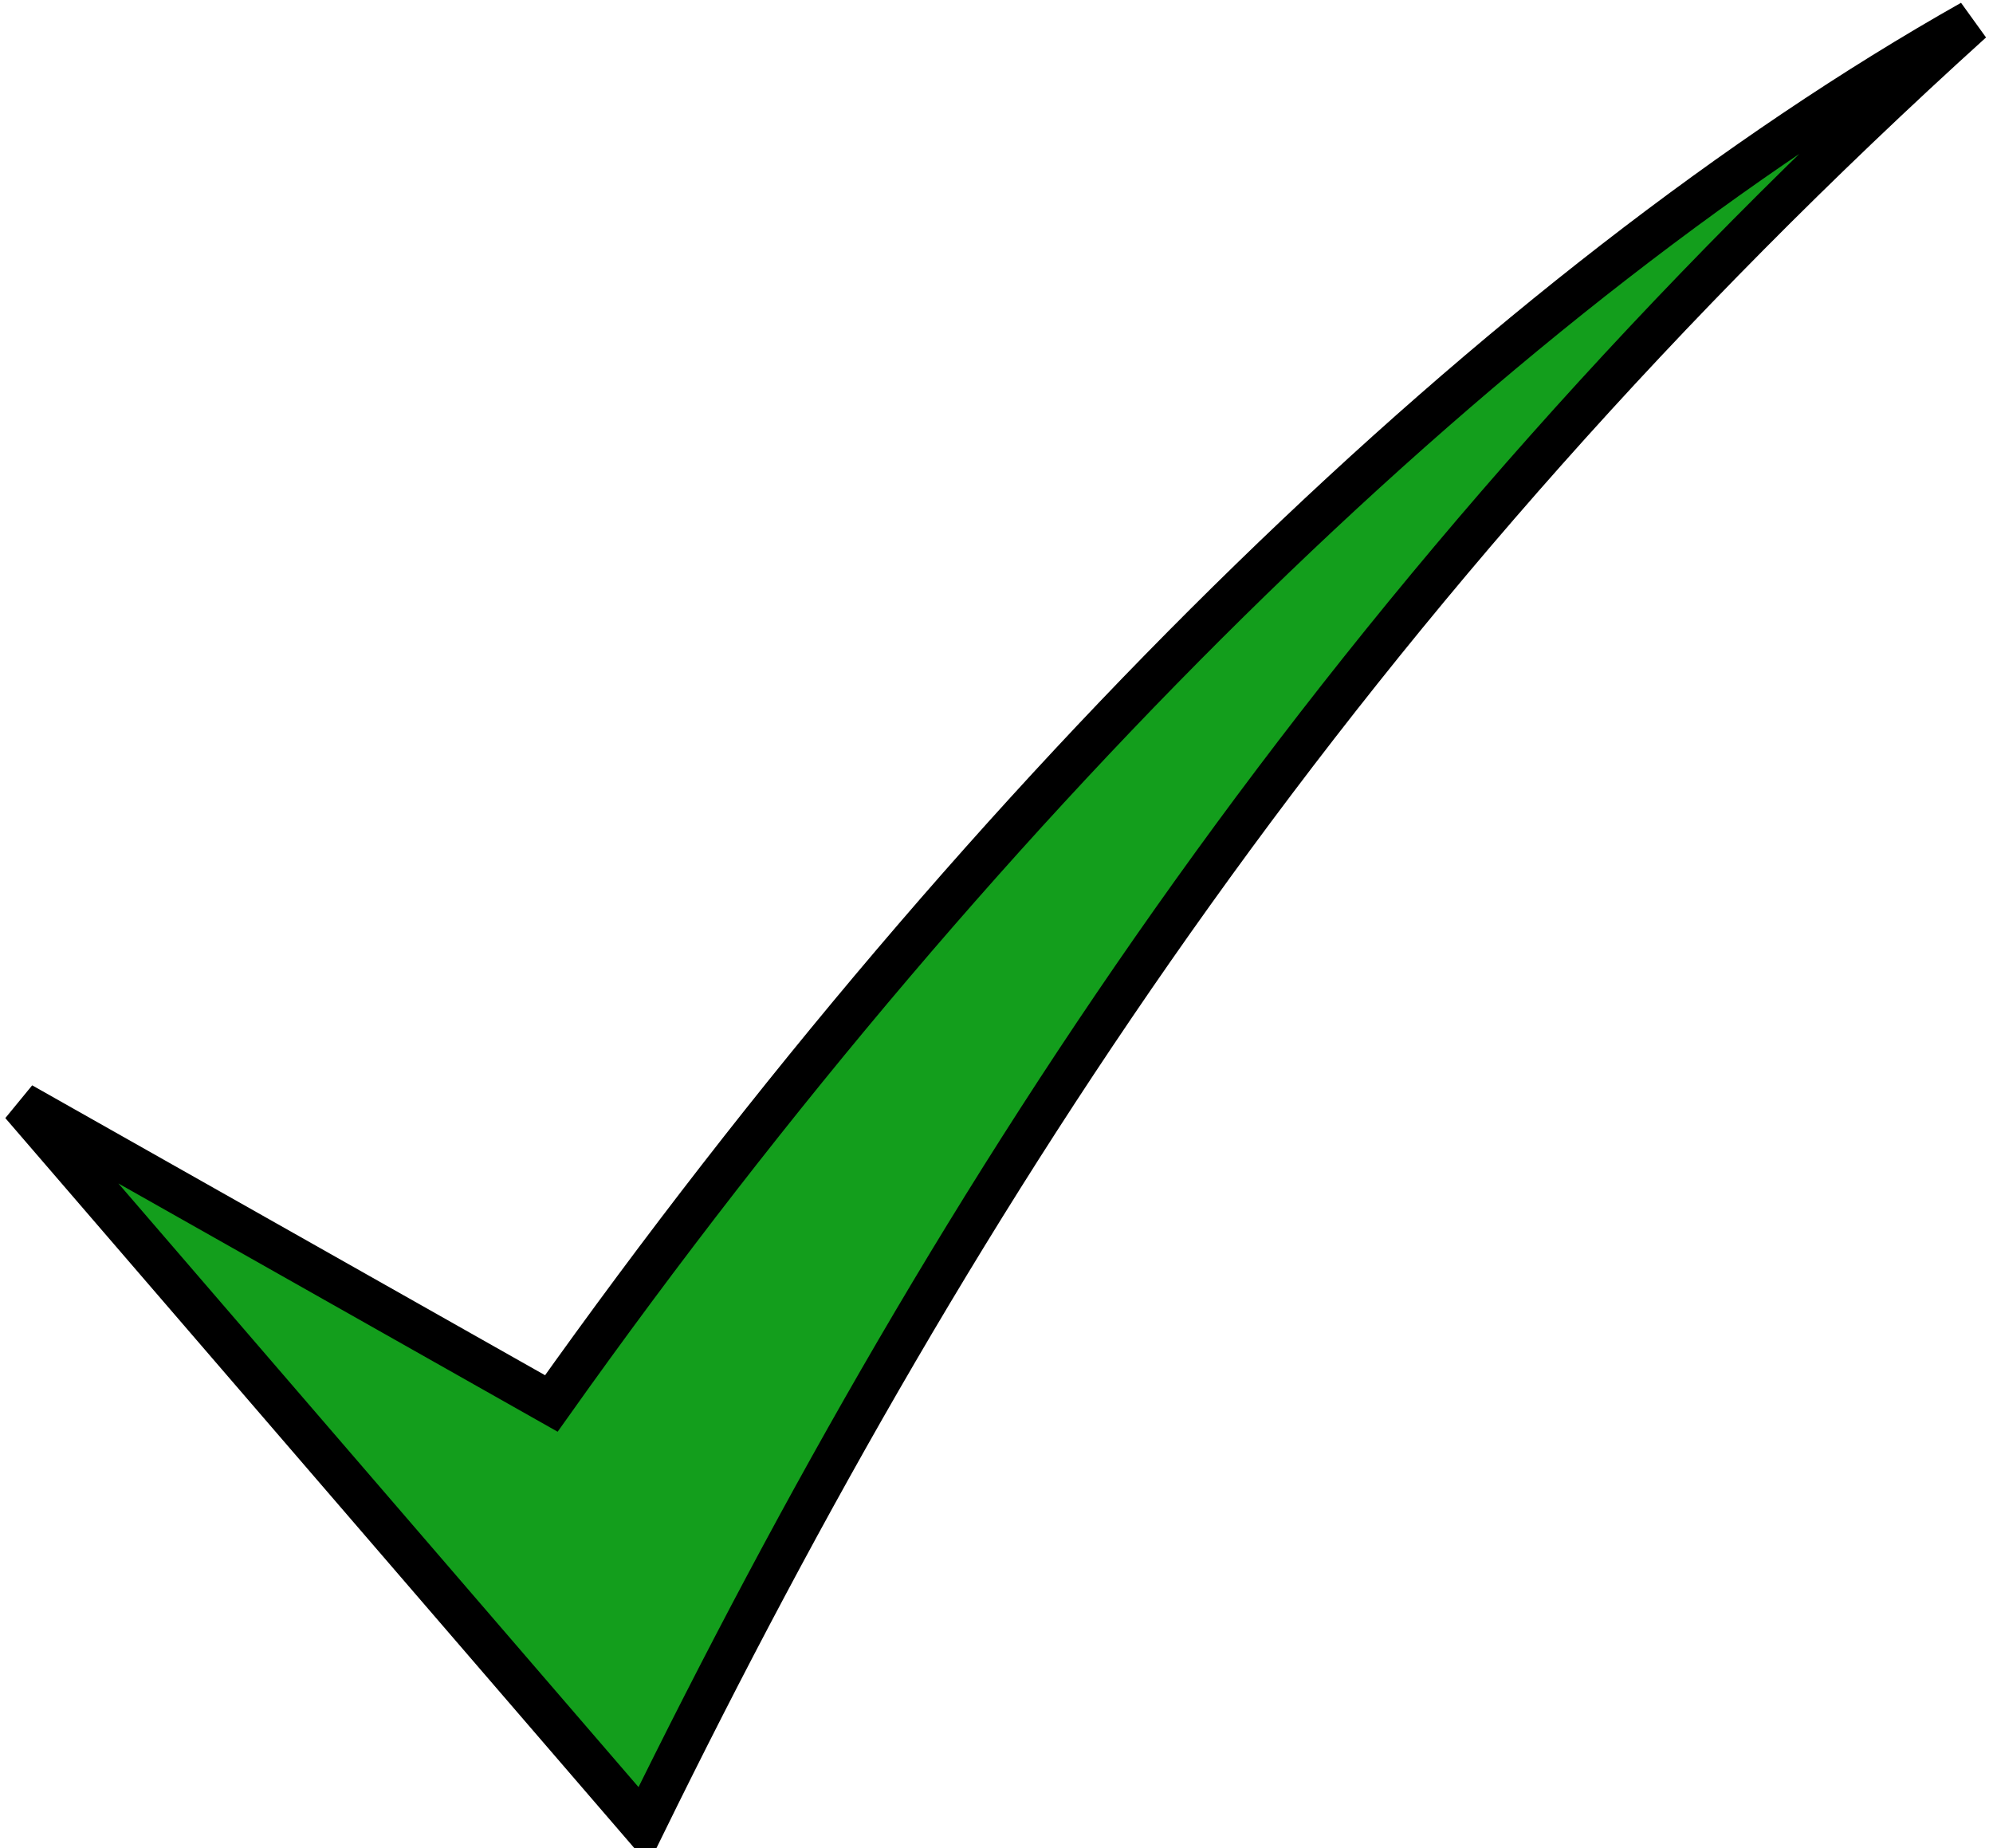
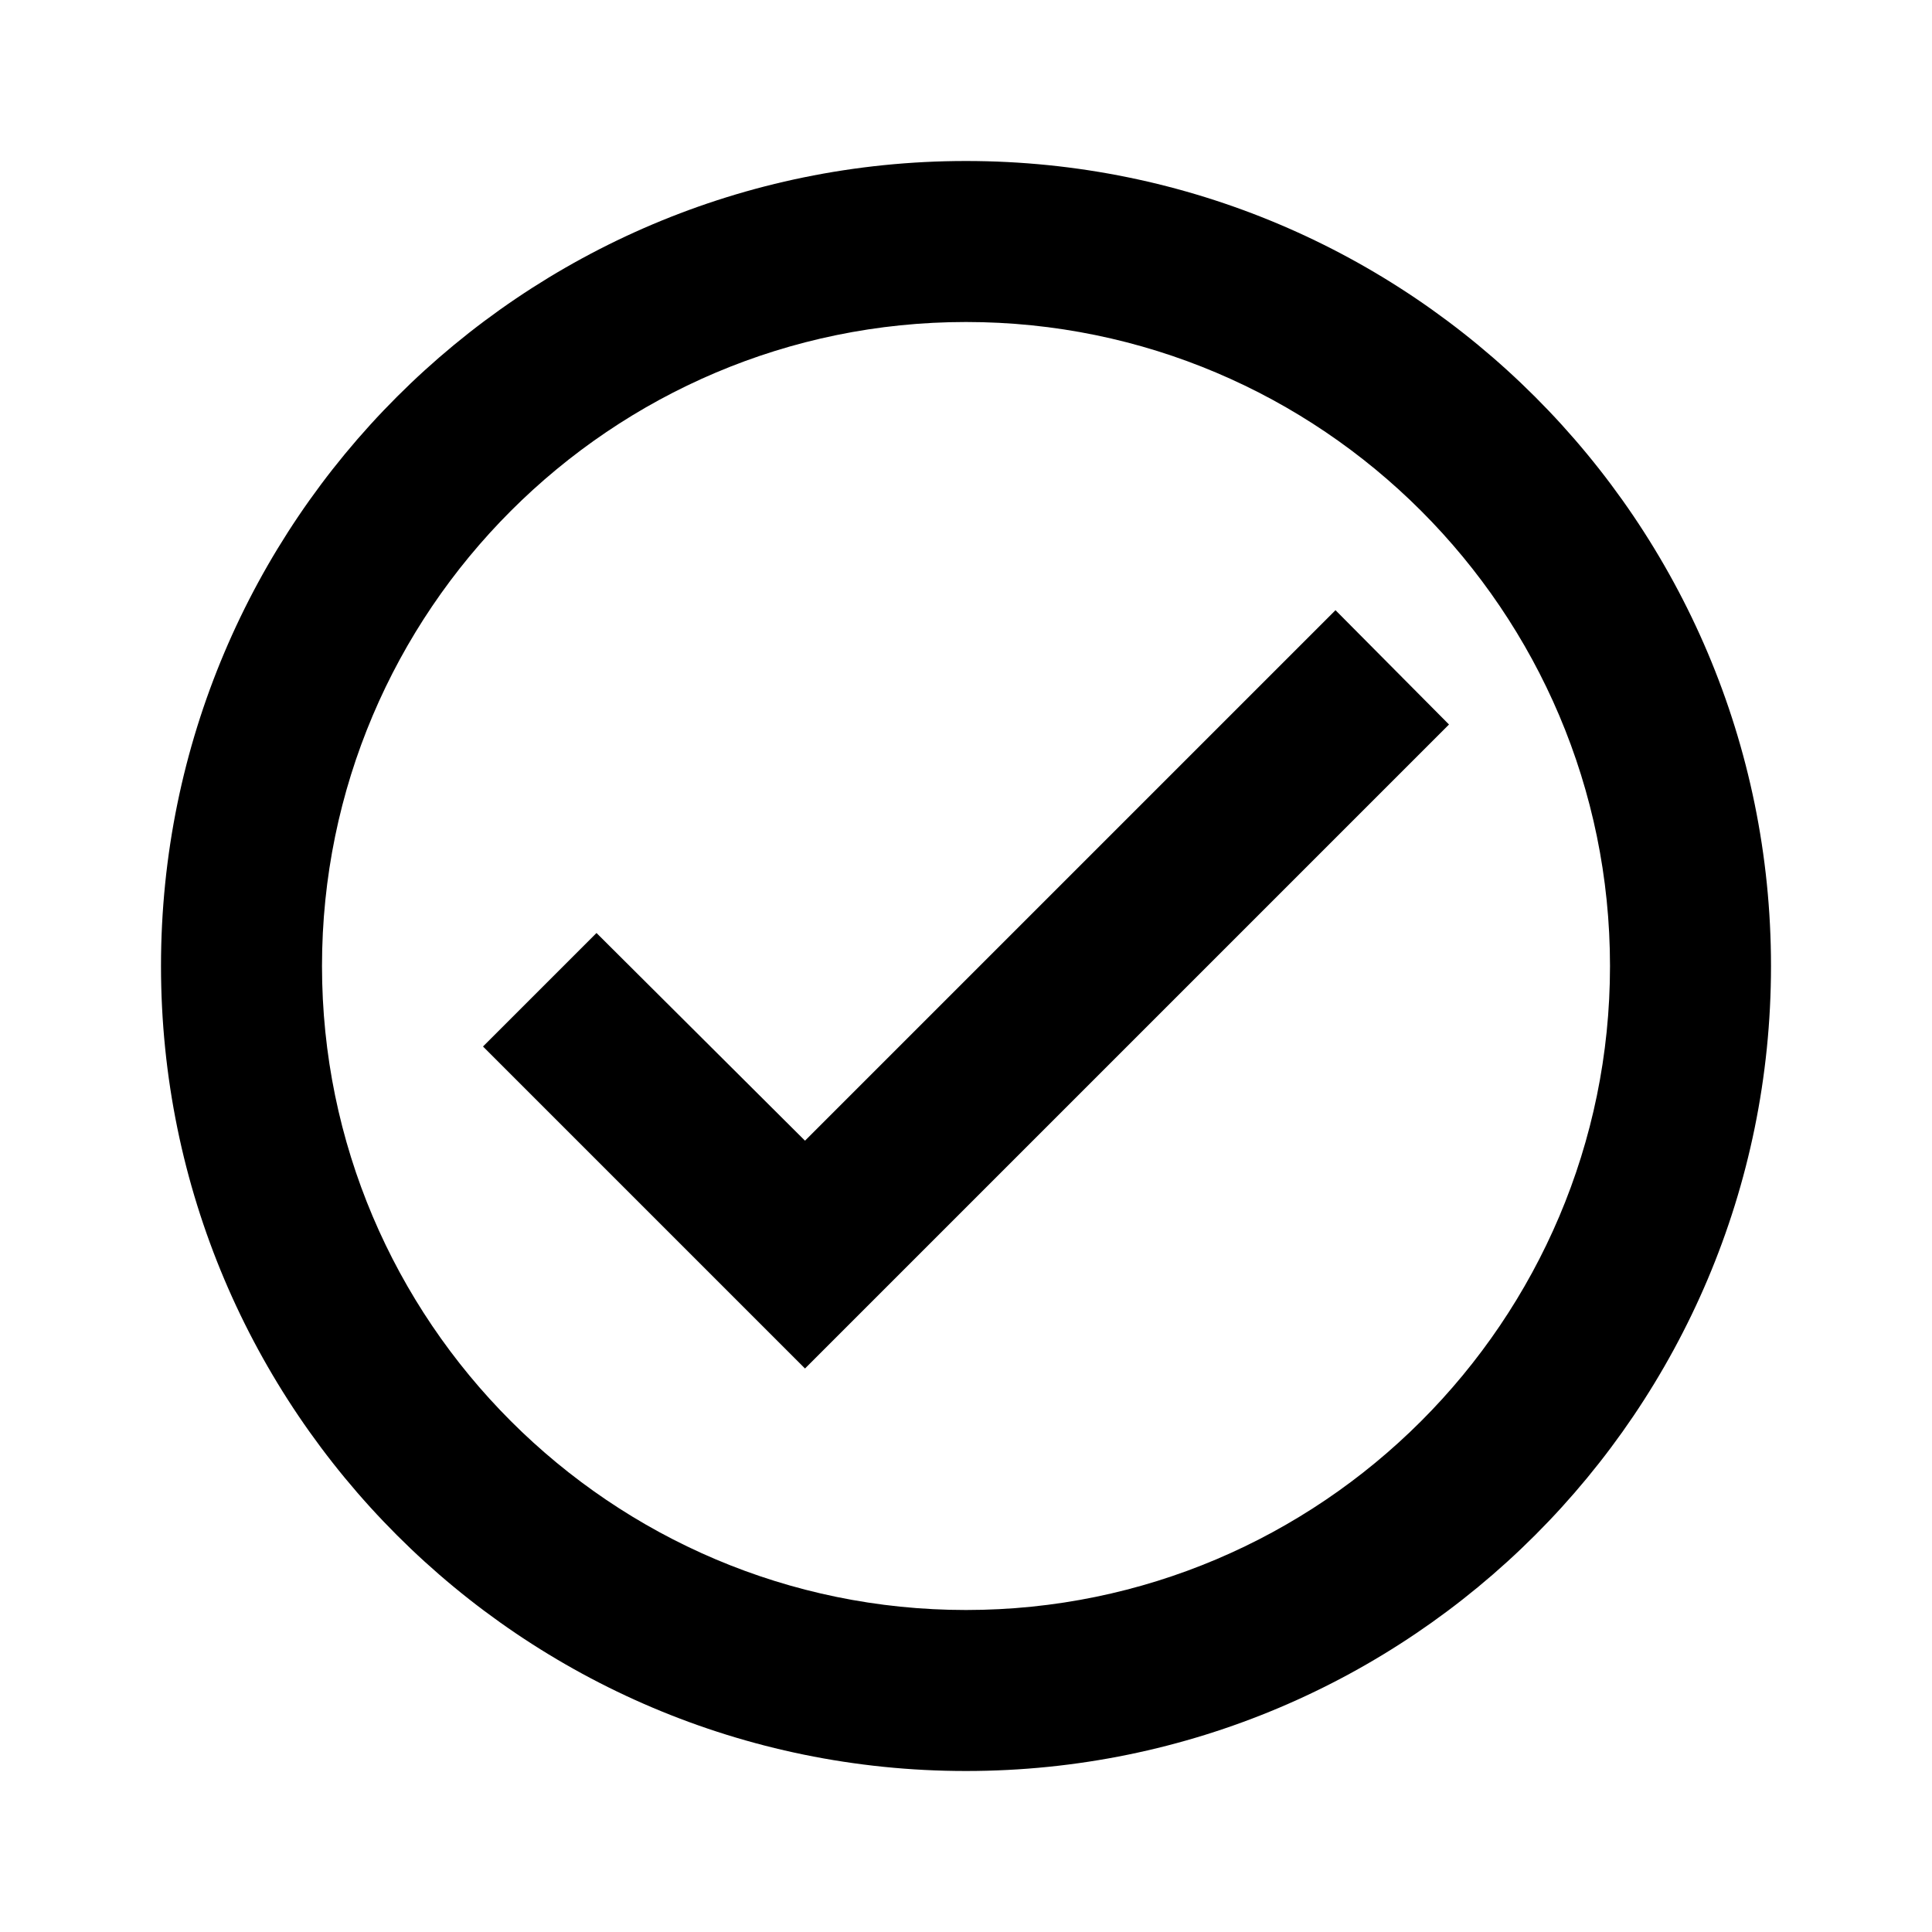
- <svg xmlns="http://www.w3.org/2000/svg" viewBox="0 0 442.79 410.38" version="1.0">
-   <path d="M4.8 245.277L142.957 405.61C213.35 262.117 299.524 130.111 438.037 4.78c-103.666 58.496-217.934 169.57-315.545 307.017L4.8 245.277z" stroke="#000" stroke-width="9.552" fill="#139e1c" />
+ <svg xmlns="http://www.w3.org/2000/svg" height="24" width="24">
+   <path d="M0 0h24v24H0V0z" fill="none" />
+   <path d="M12 2C6.48 2 2 6.48 2 12s4.48 10 10 10 10-4.48 10-10S17.52 2 12 2zm0 18c-4.41 0-8-3.59-8-8s3.59-8 8-8 8 3.59 8 8-3.59 8-8 8zm4.59-12.42L10 14.17l-2.59-2.58L6 13l4 4 8-8z" />
</svg>
